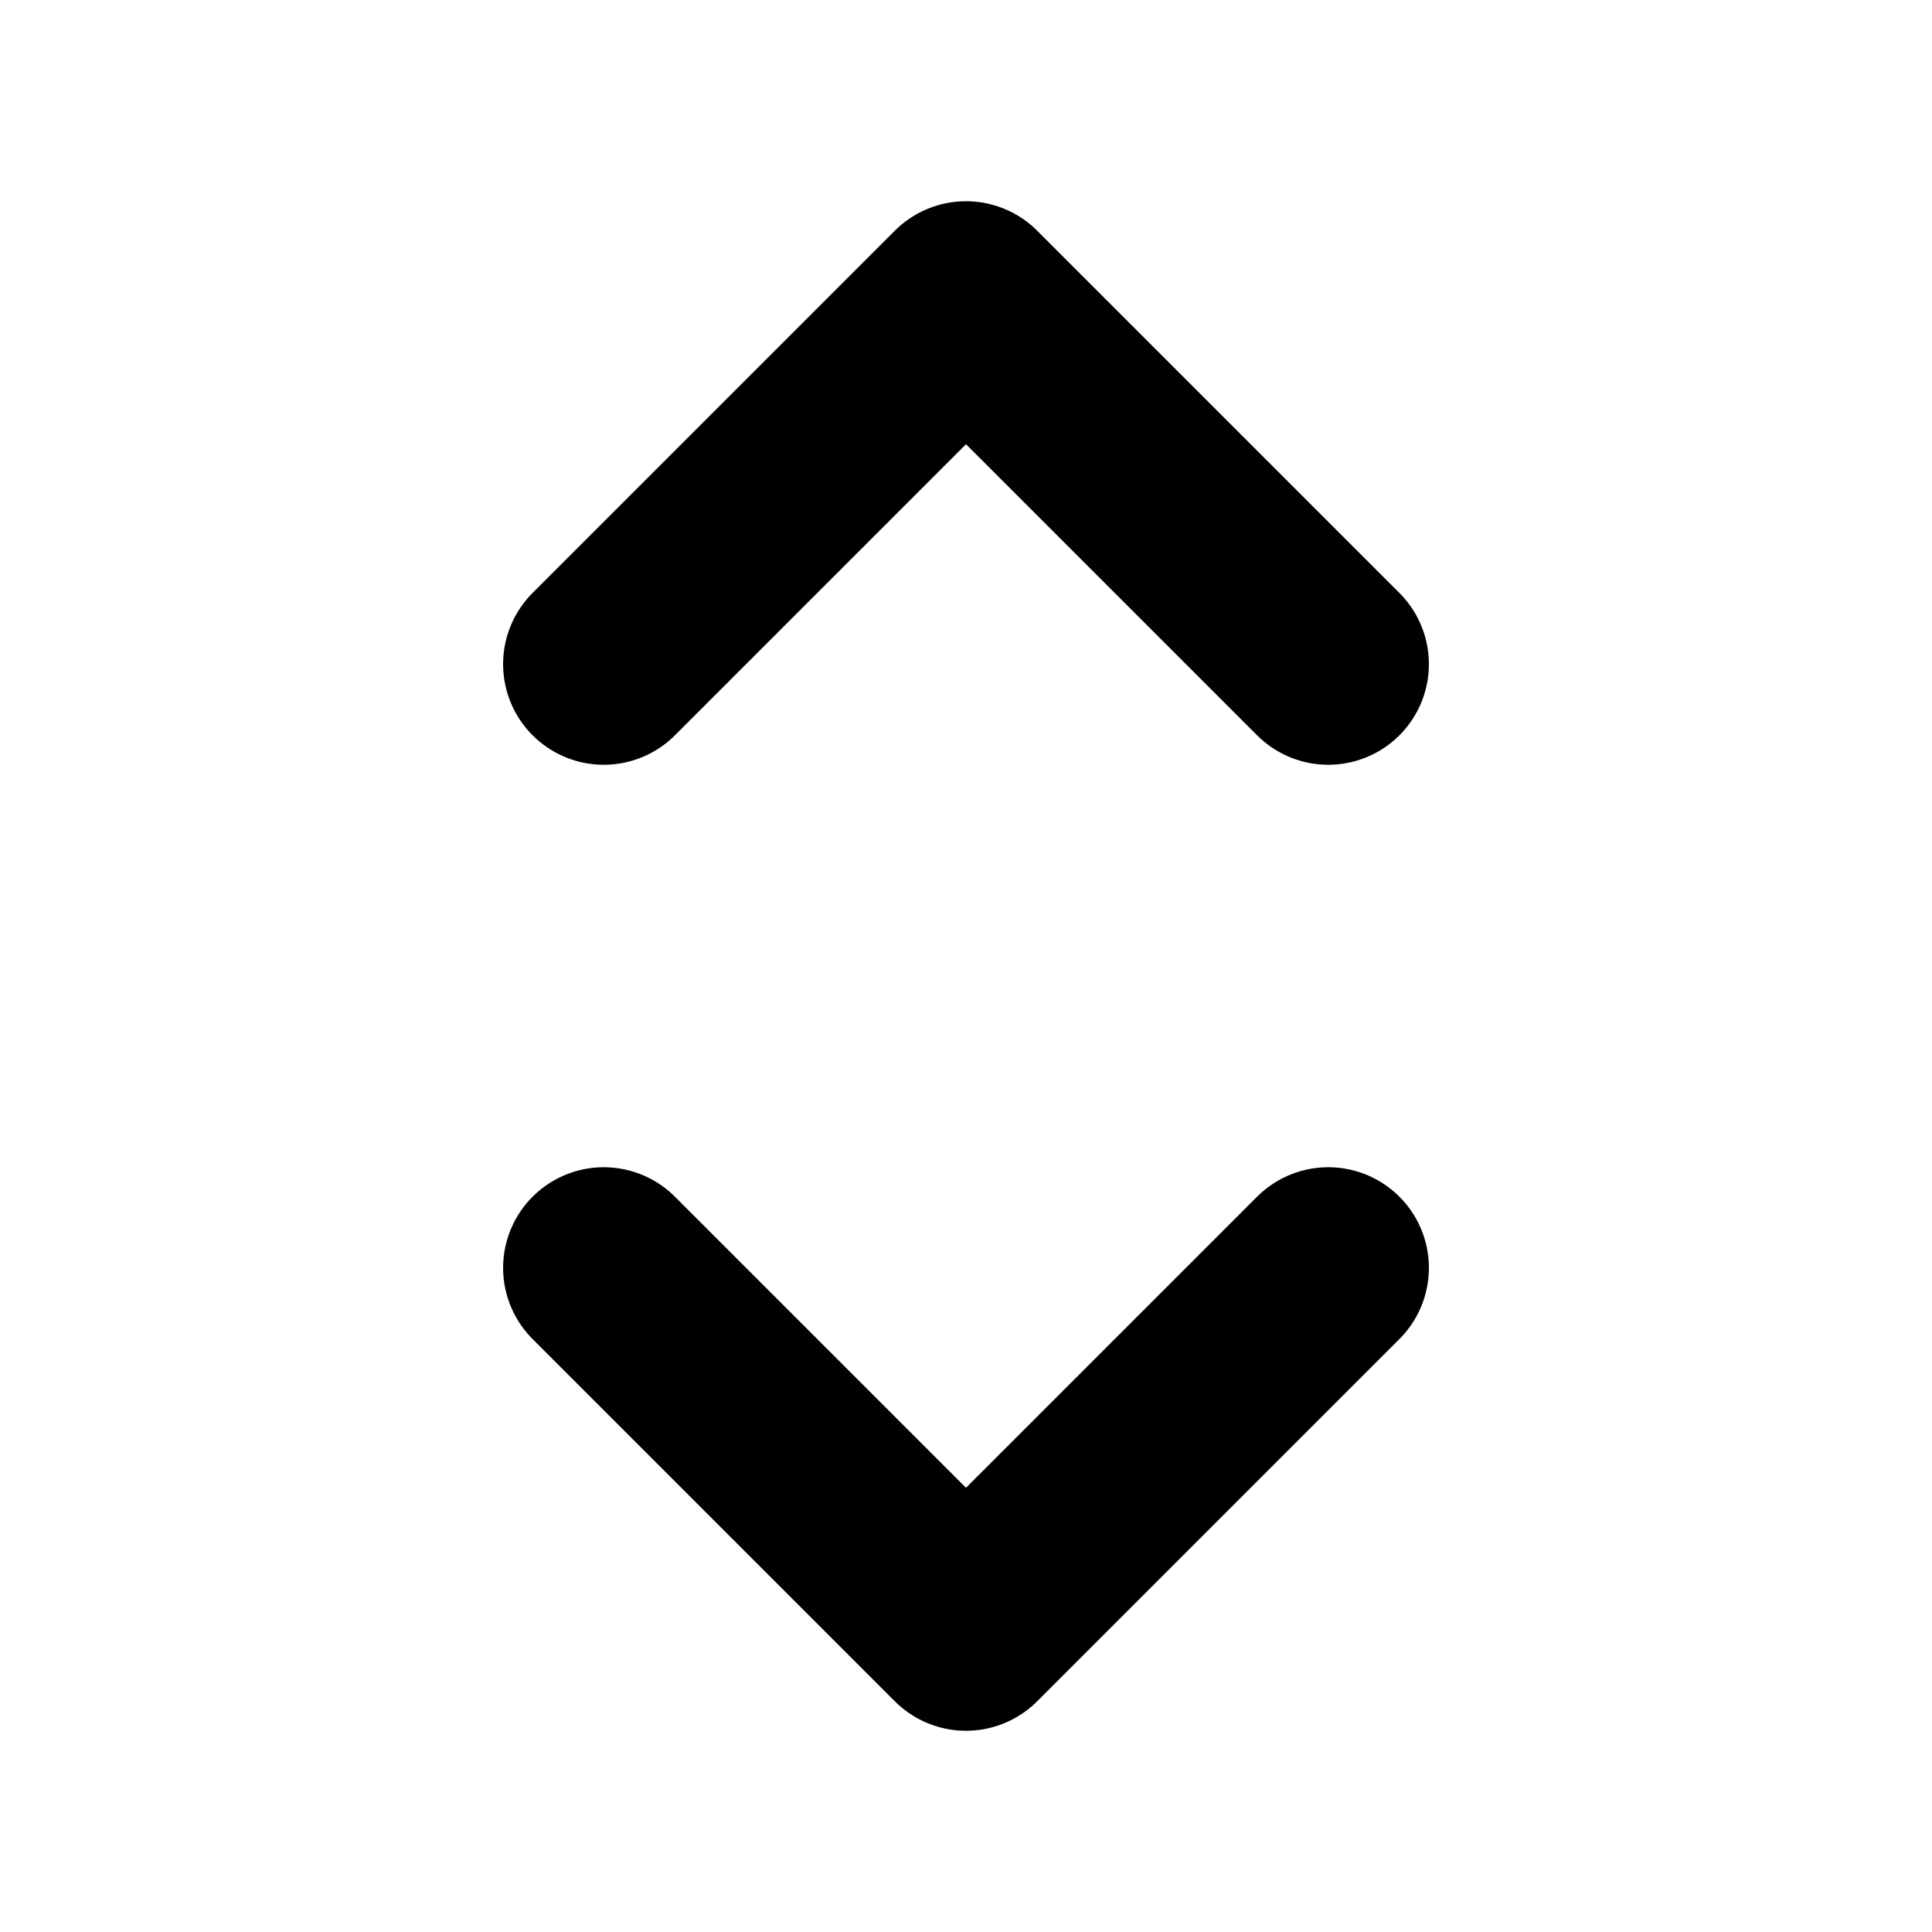
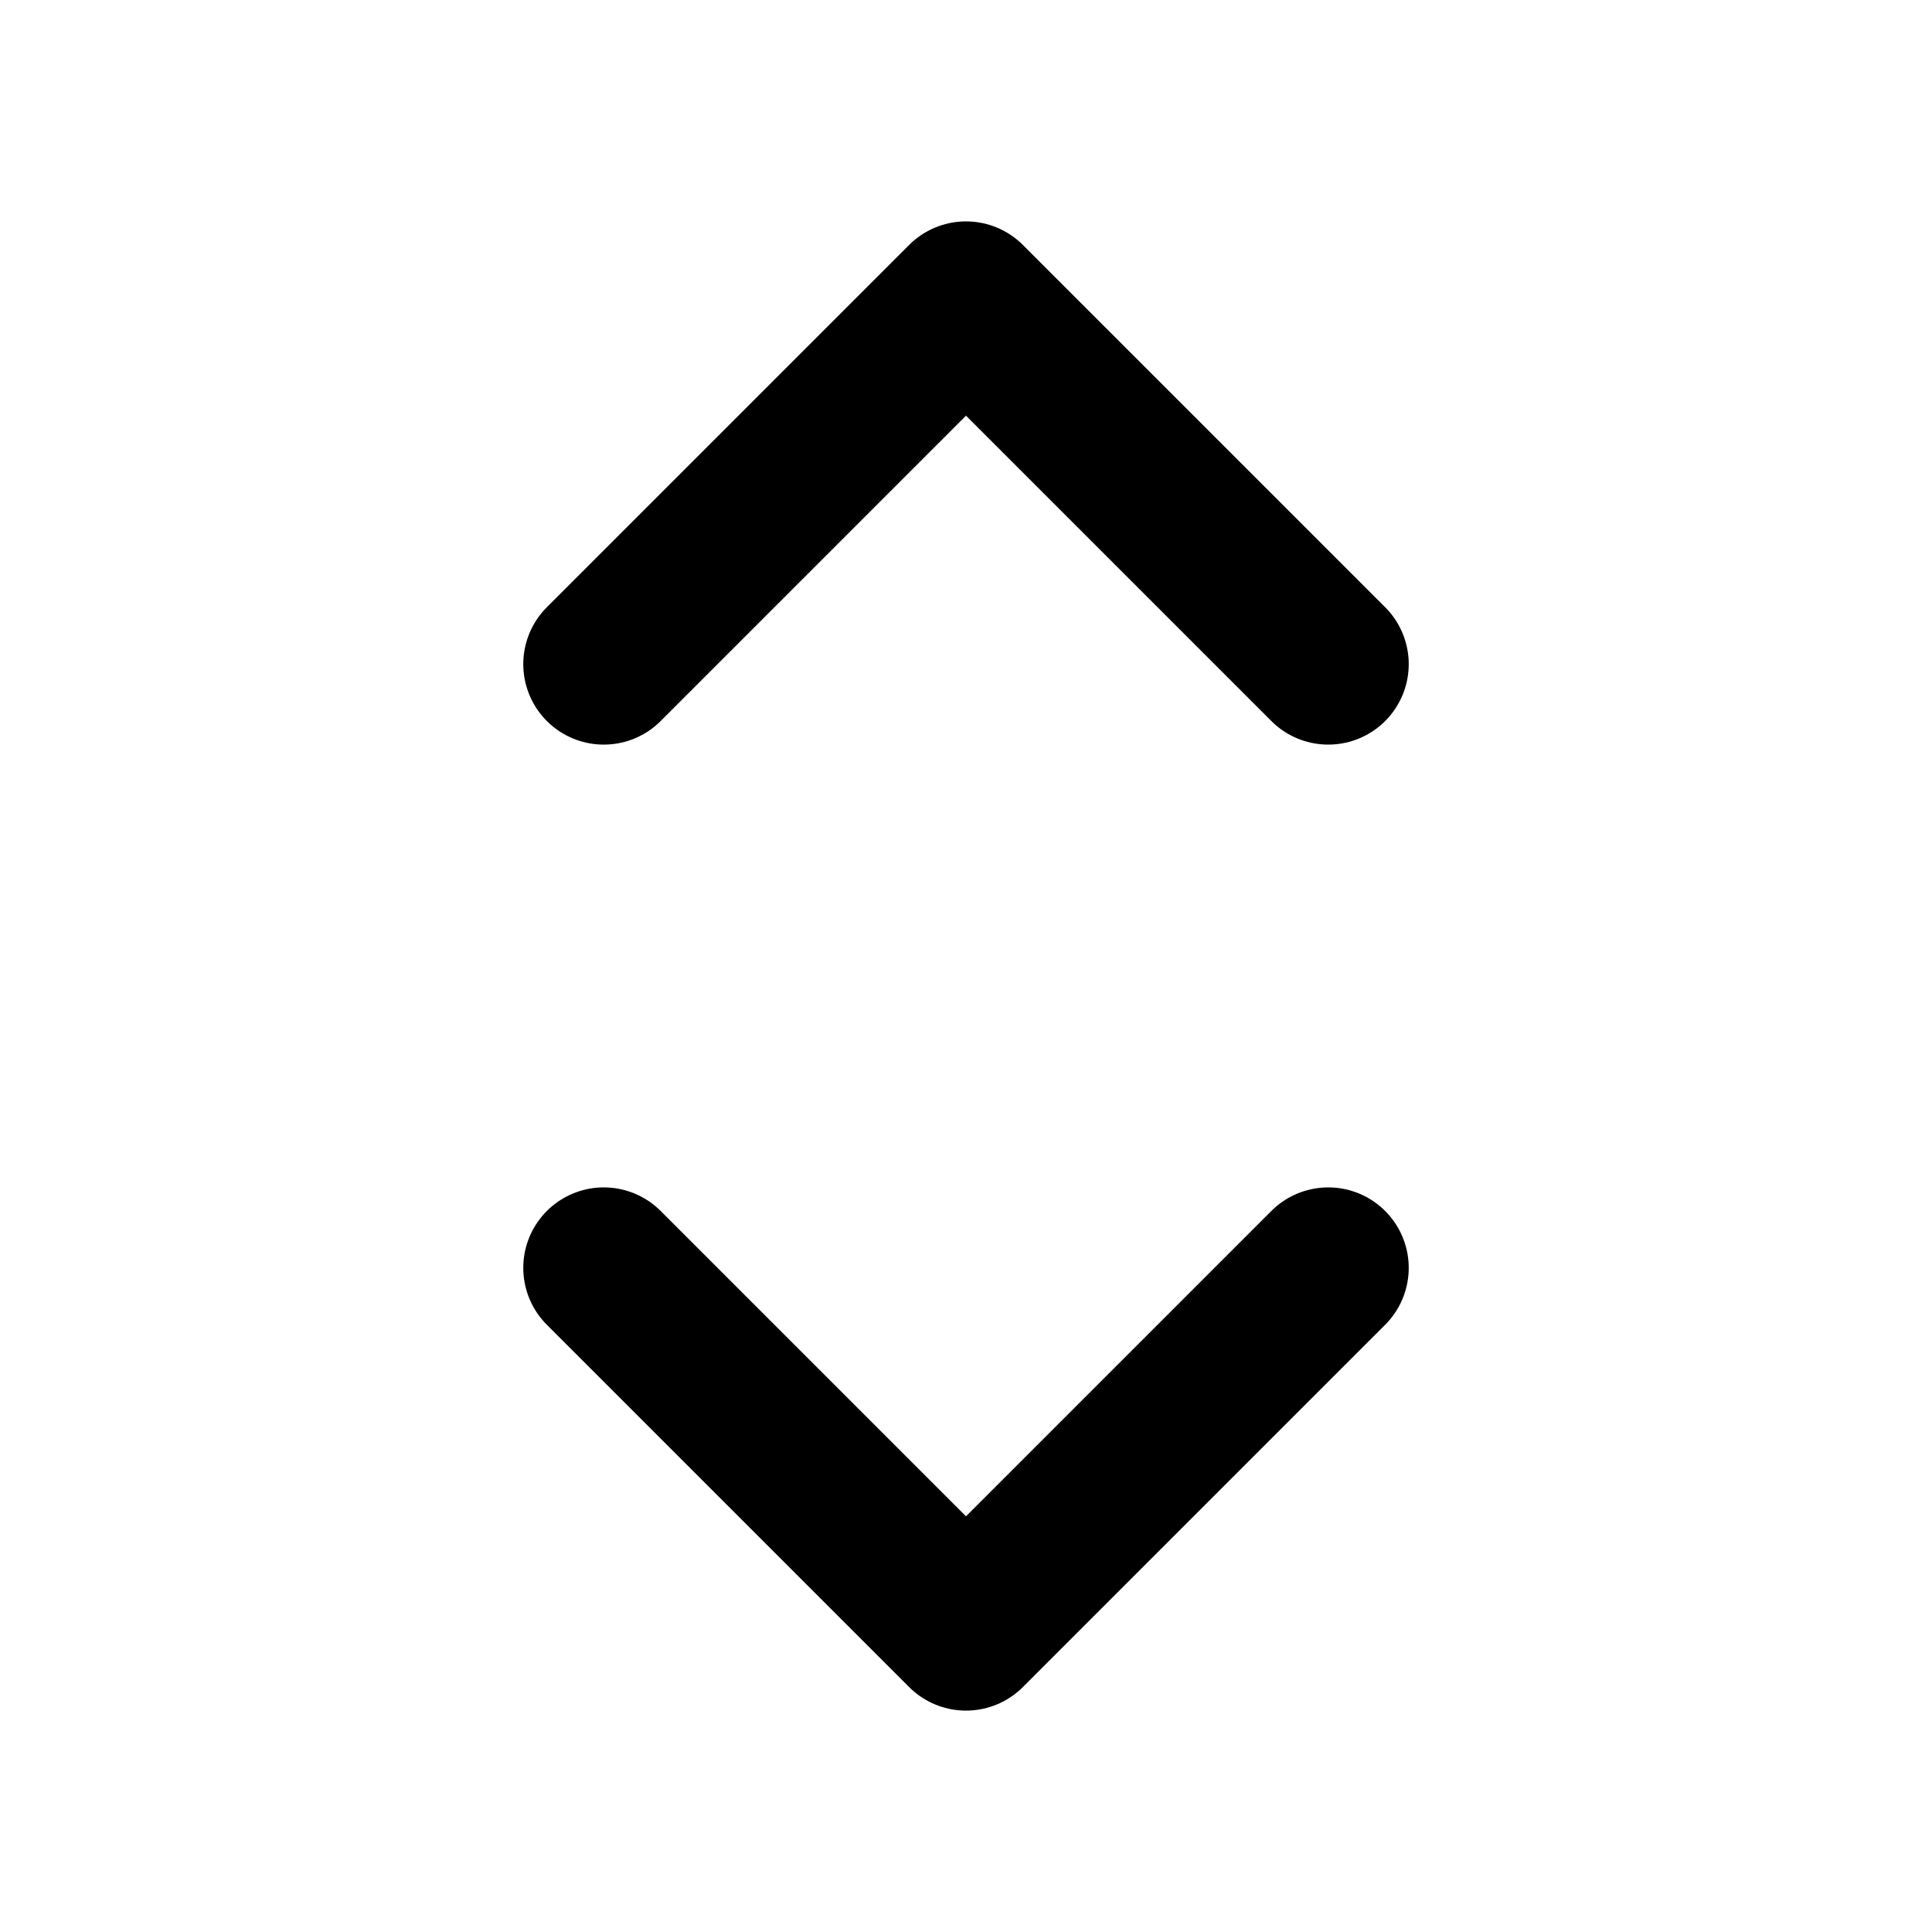
<svg xmlns="http://www.w3.org/2000/svg" width="16" height="16" viewBox="0 0 16 16" fill="none">
-   <path d="M11 5.5L8 2.5L5 5.5" stroke="currentColor" stroke-width="1.667" stroke-linecap="round" stroke-linejoin="round" />
-   <path d="M5 10.5L8 13.5L11 10.5" stroke="currentColor" stroke-width="1.667" stroke-linecap="round" stroke-linejoin="round" />
+   <path d="M11 5.5L8 2.5L5 5.5" stroke="currentColor" stroke-width="1.333" stroke-linecap="round" stroke-linejoin="round" />
+   <path d="M5 10.5L8 13.5L11 10.5" stroke="currentColor" stroke-width="1.333" stroke-linecap="round" stroke-linejoin="round" />
</svg>
